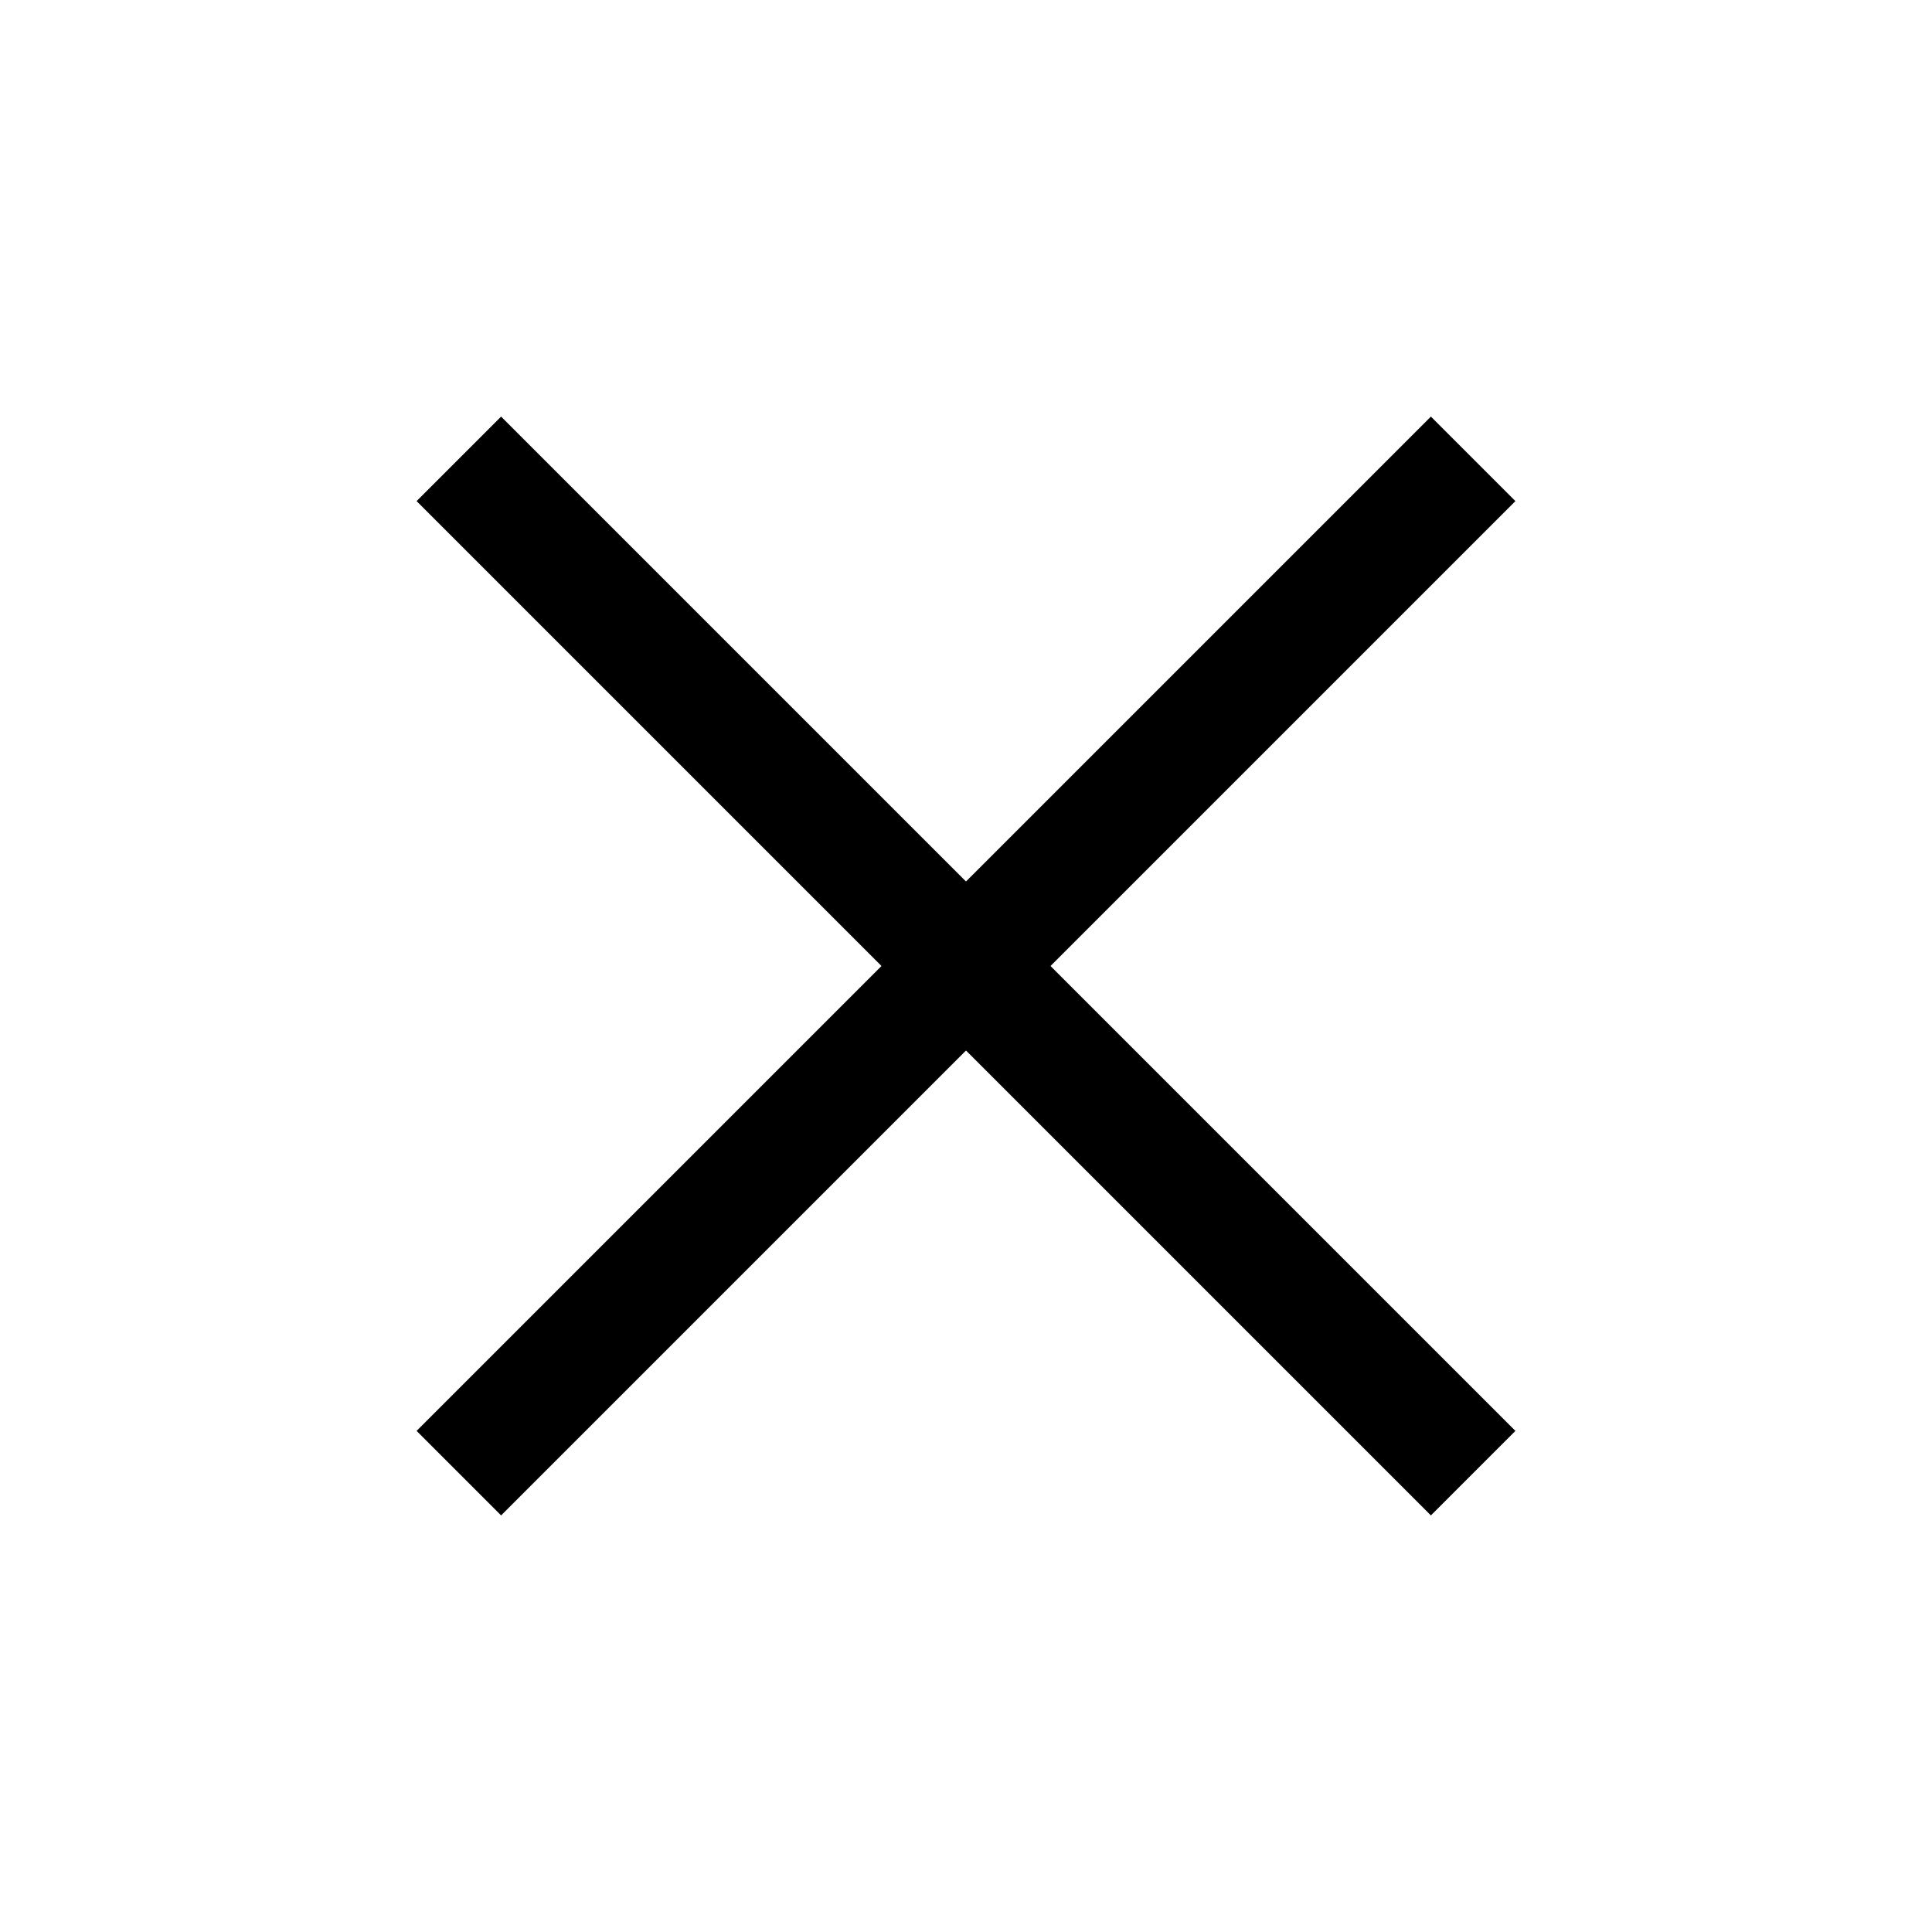
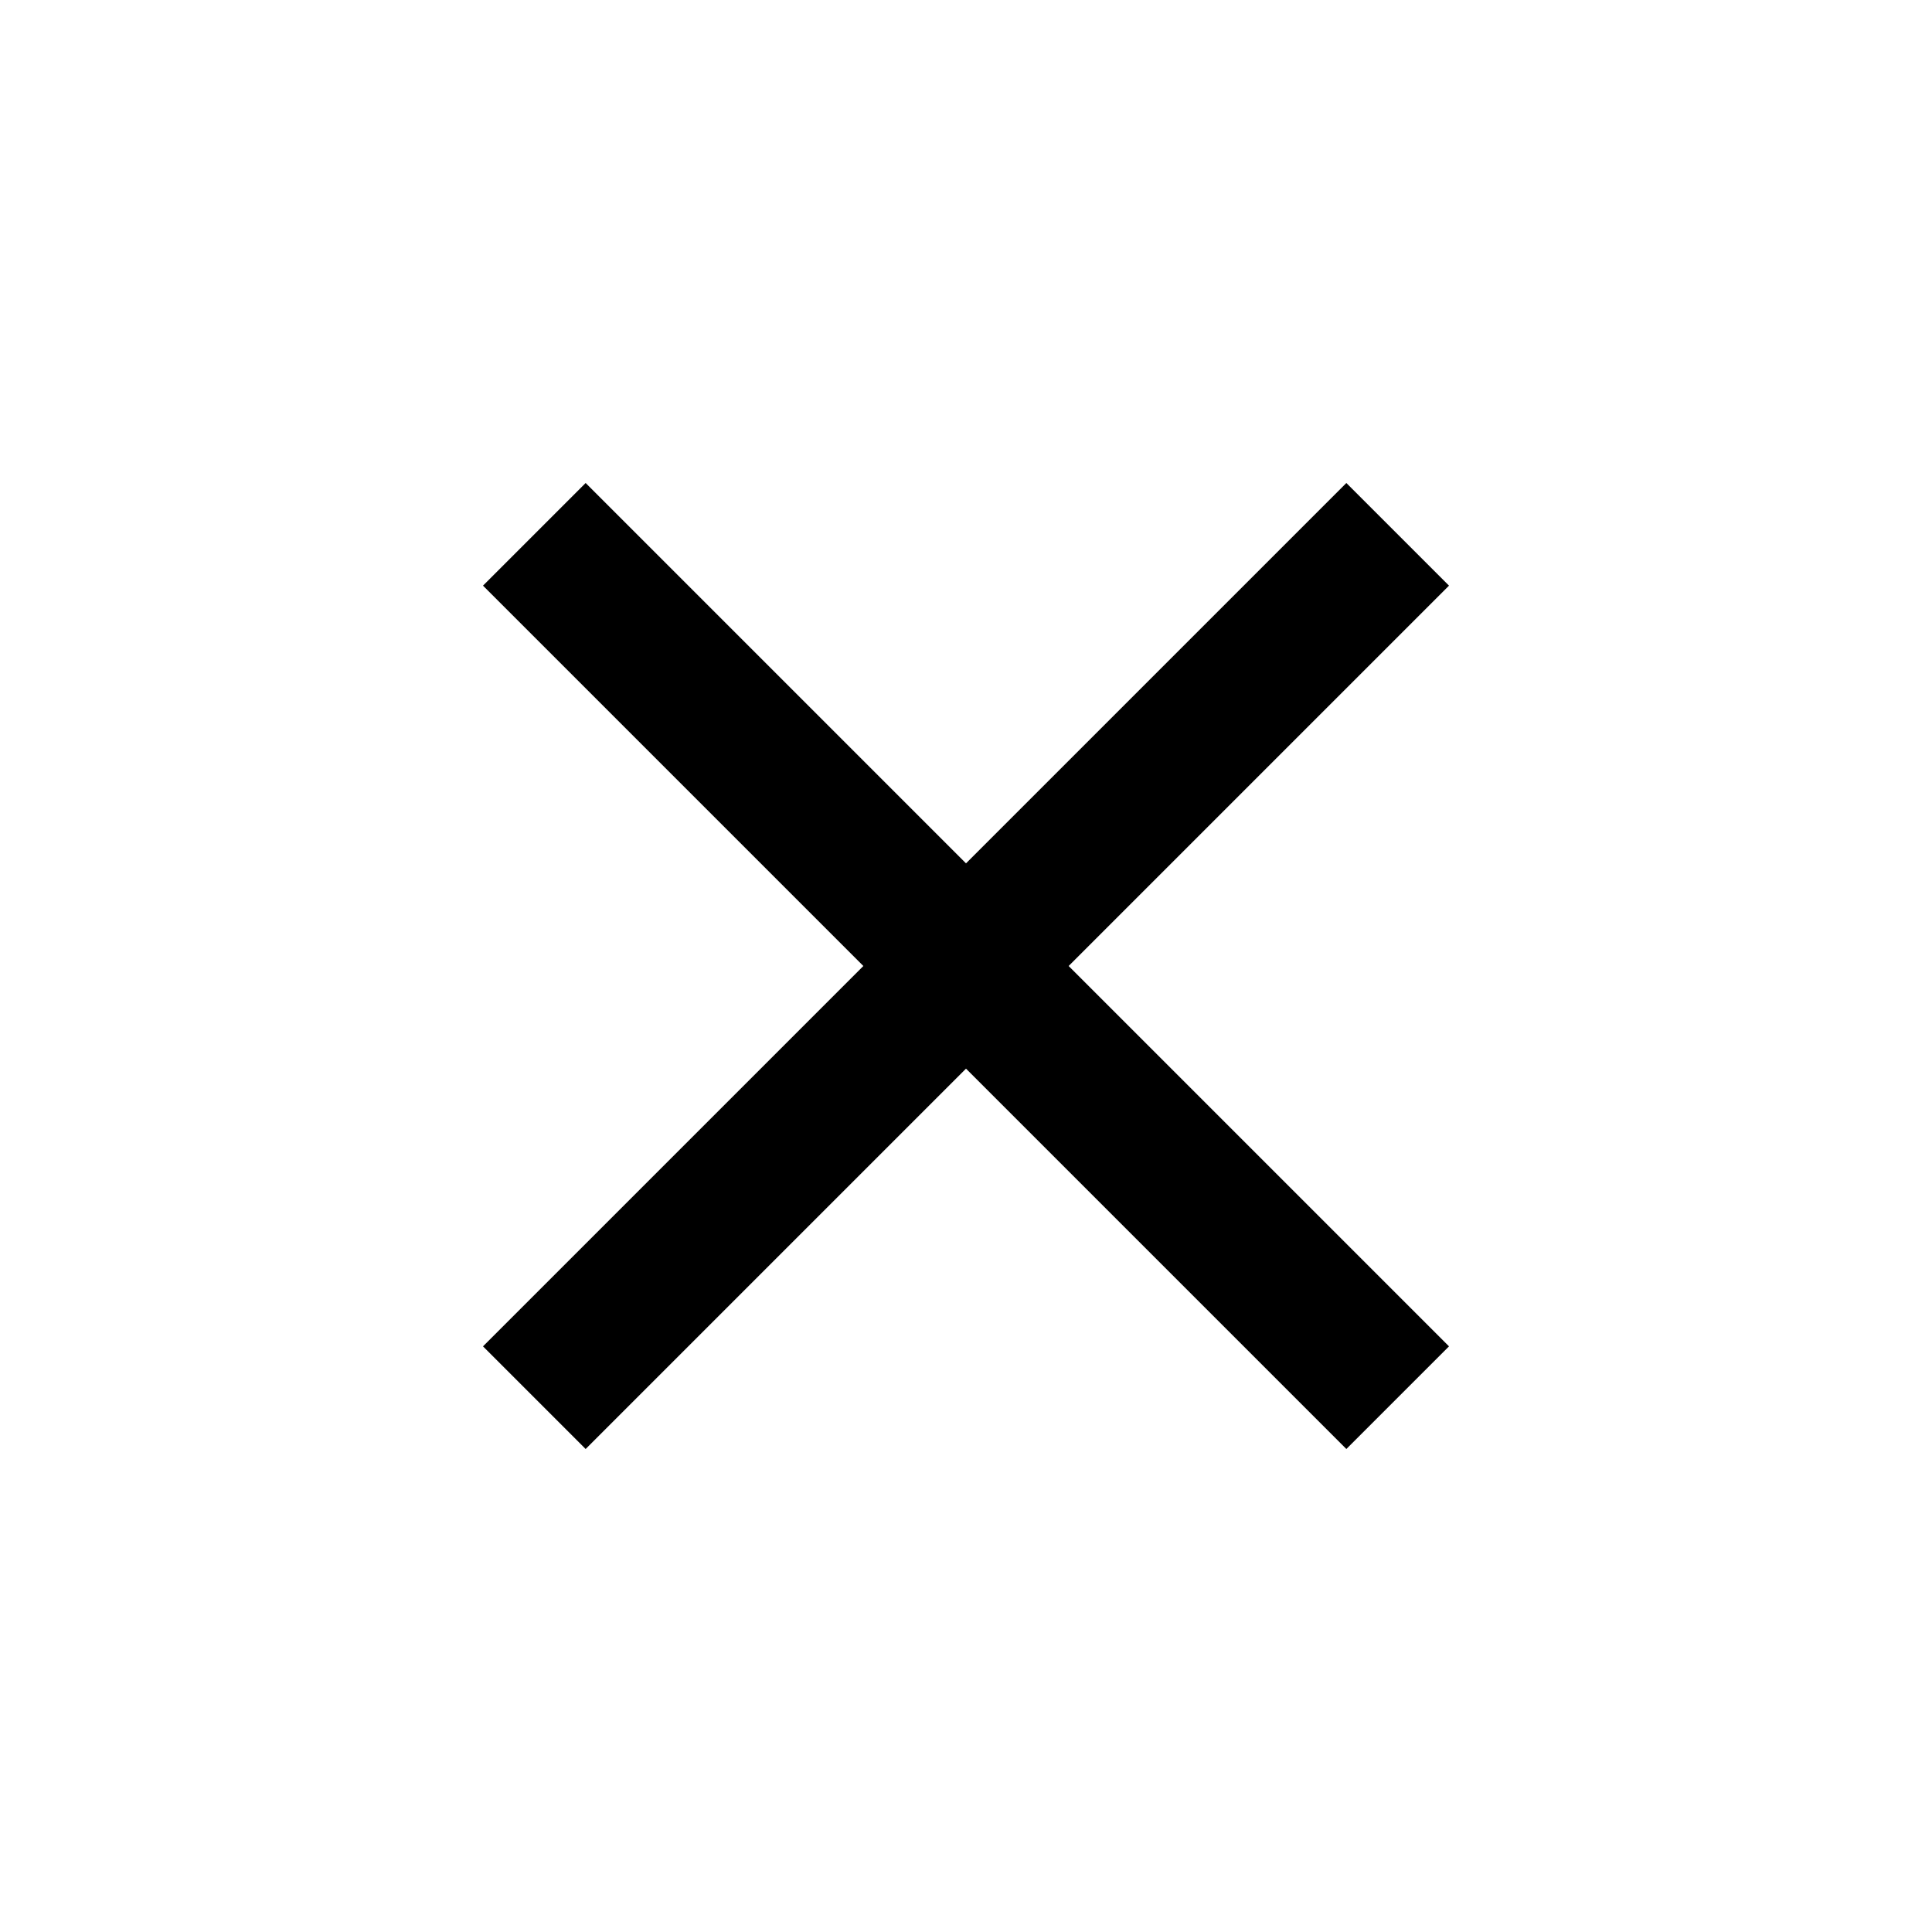
- <svg xmlns="http://www.w3.org/2000/svg" height="48" width="48">
-   <path d="m12.45 37.65-2.1-2.1L21.9 24 10.35 12.45l2.1-2.1L24 21.9l11.55-11.55 2.1 2.1L26.1 24l11.55 11.55-2.1 2.1L24 26.1Z" />
+ <svg xmlns="http://www.w3.org/2000/svg" height="20" viewBox="0 -960 960 960" width="20">
+   <path d="m291-240-51-51 189-189-189-189 51-51 189 189 189-189 51 51-189 189 189 189-51 51-189-189-189 189Z" />
</svg>
